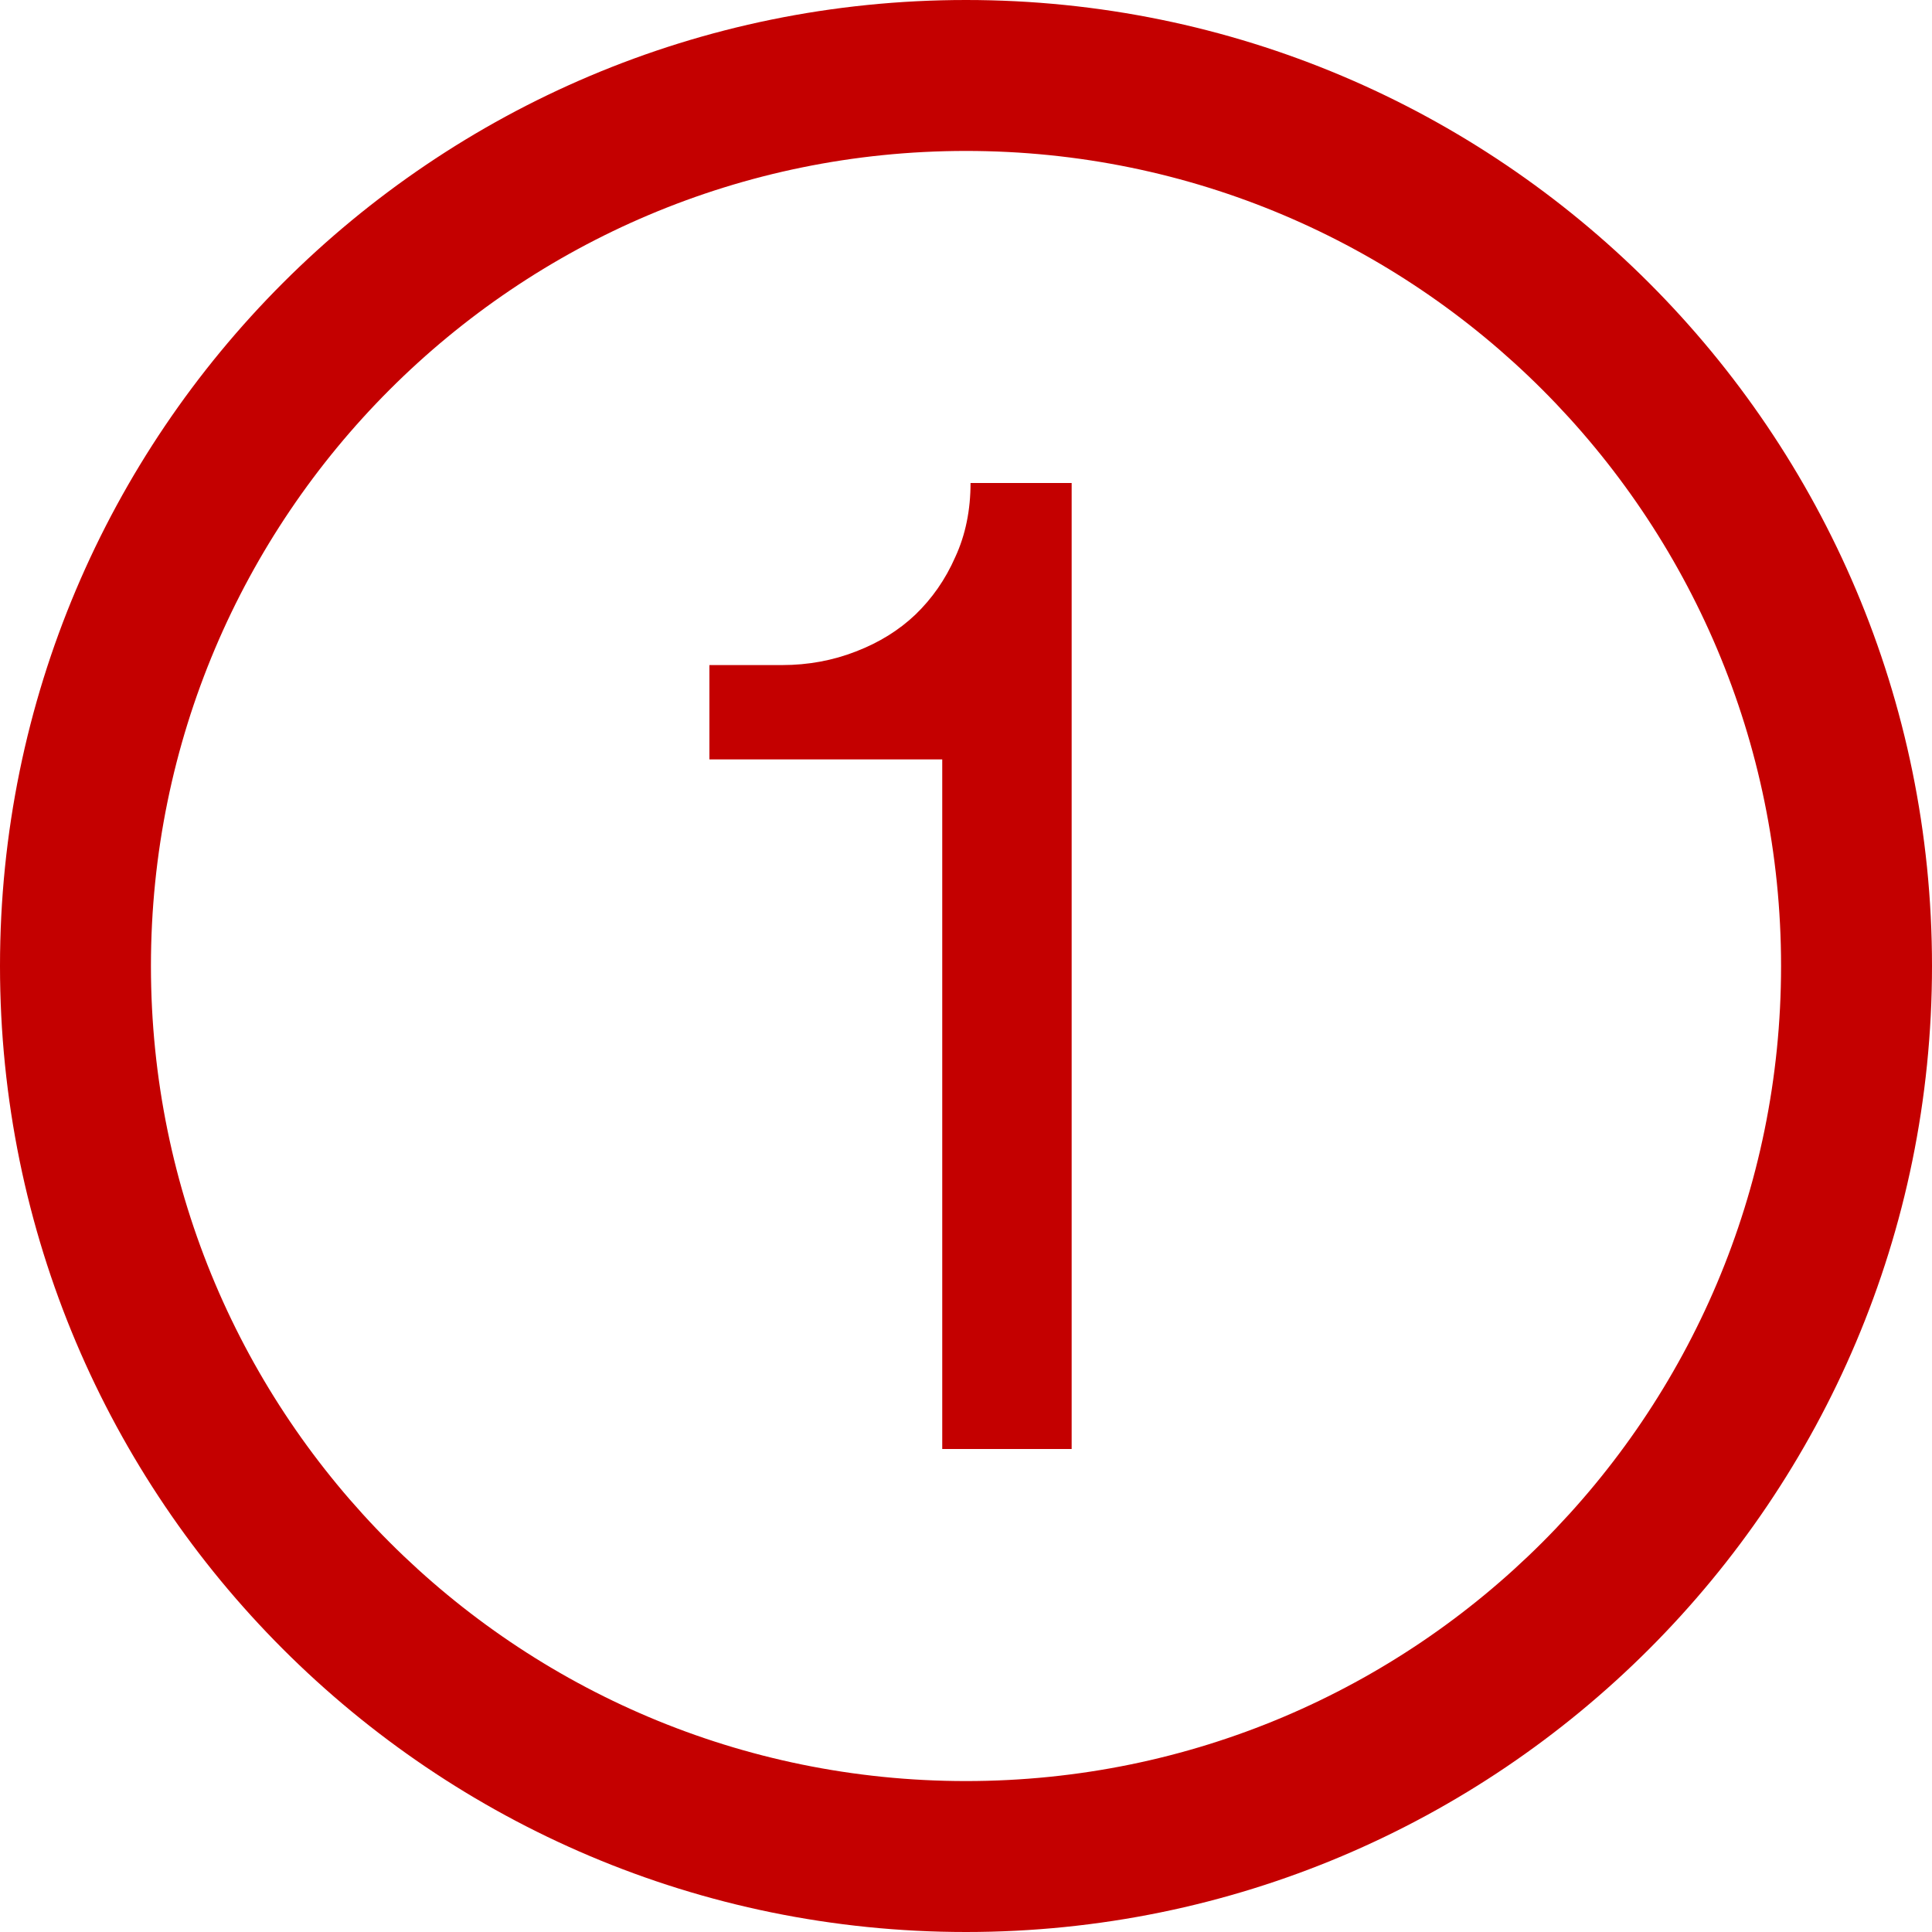
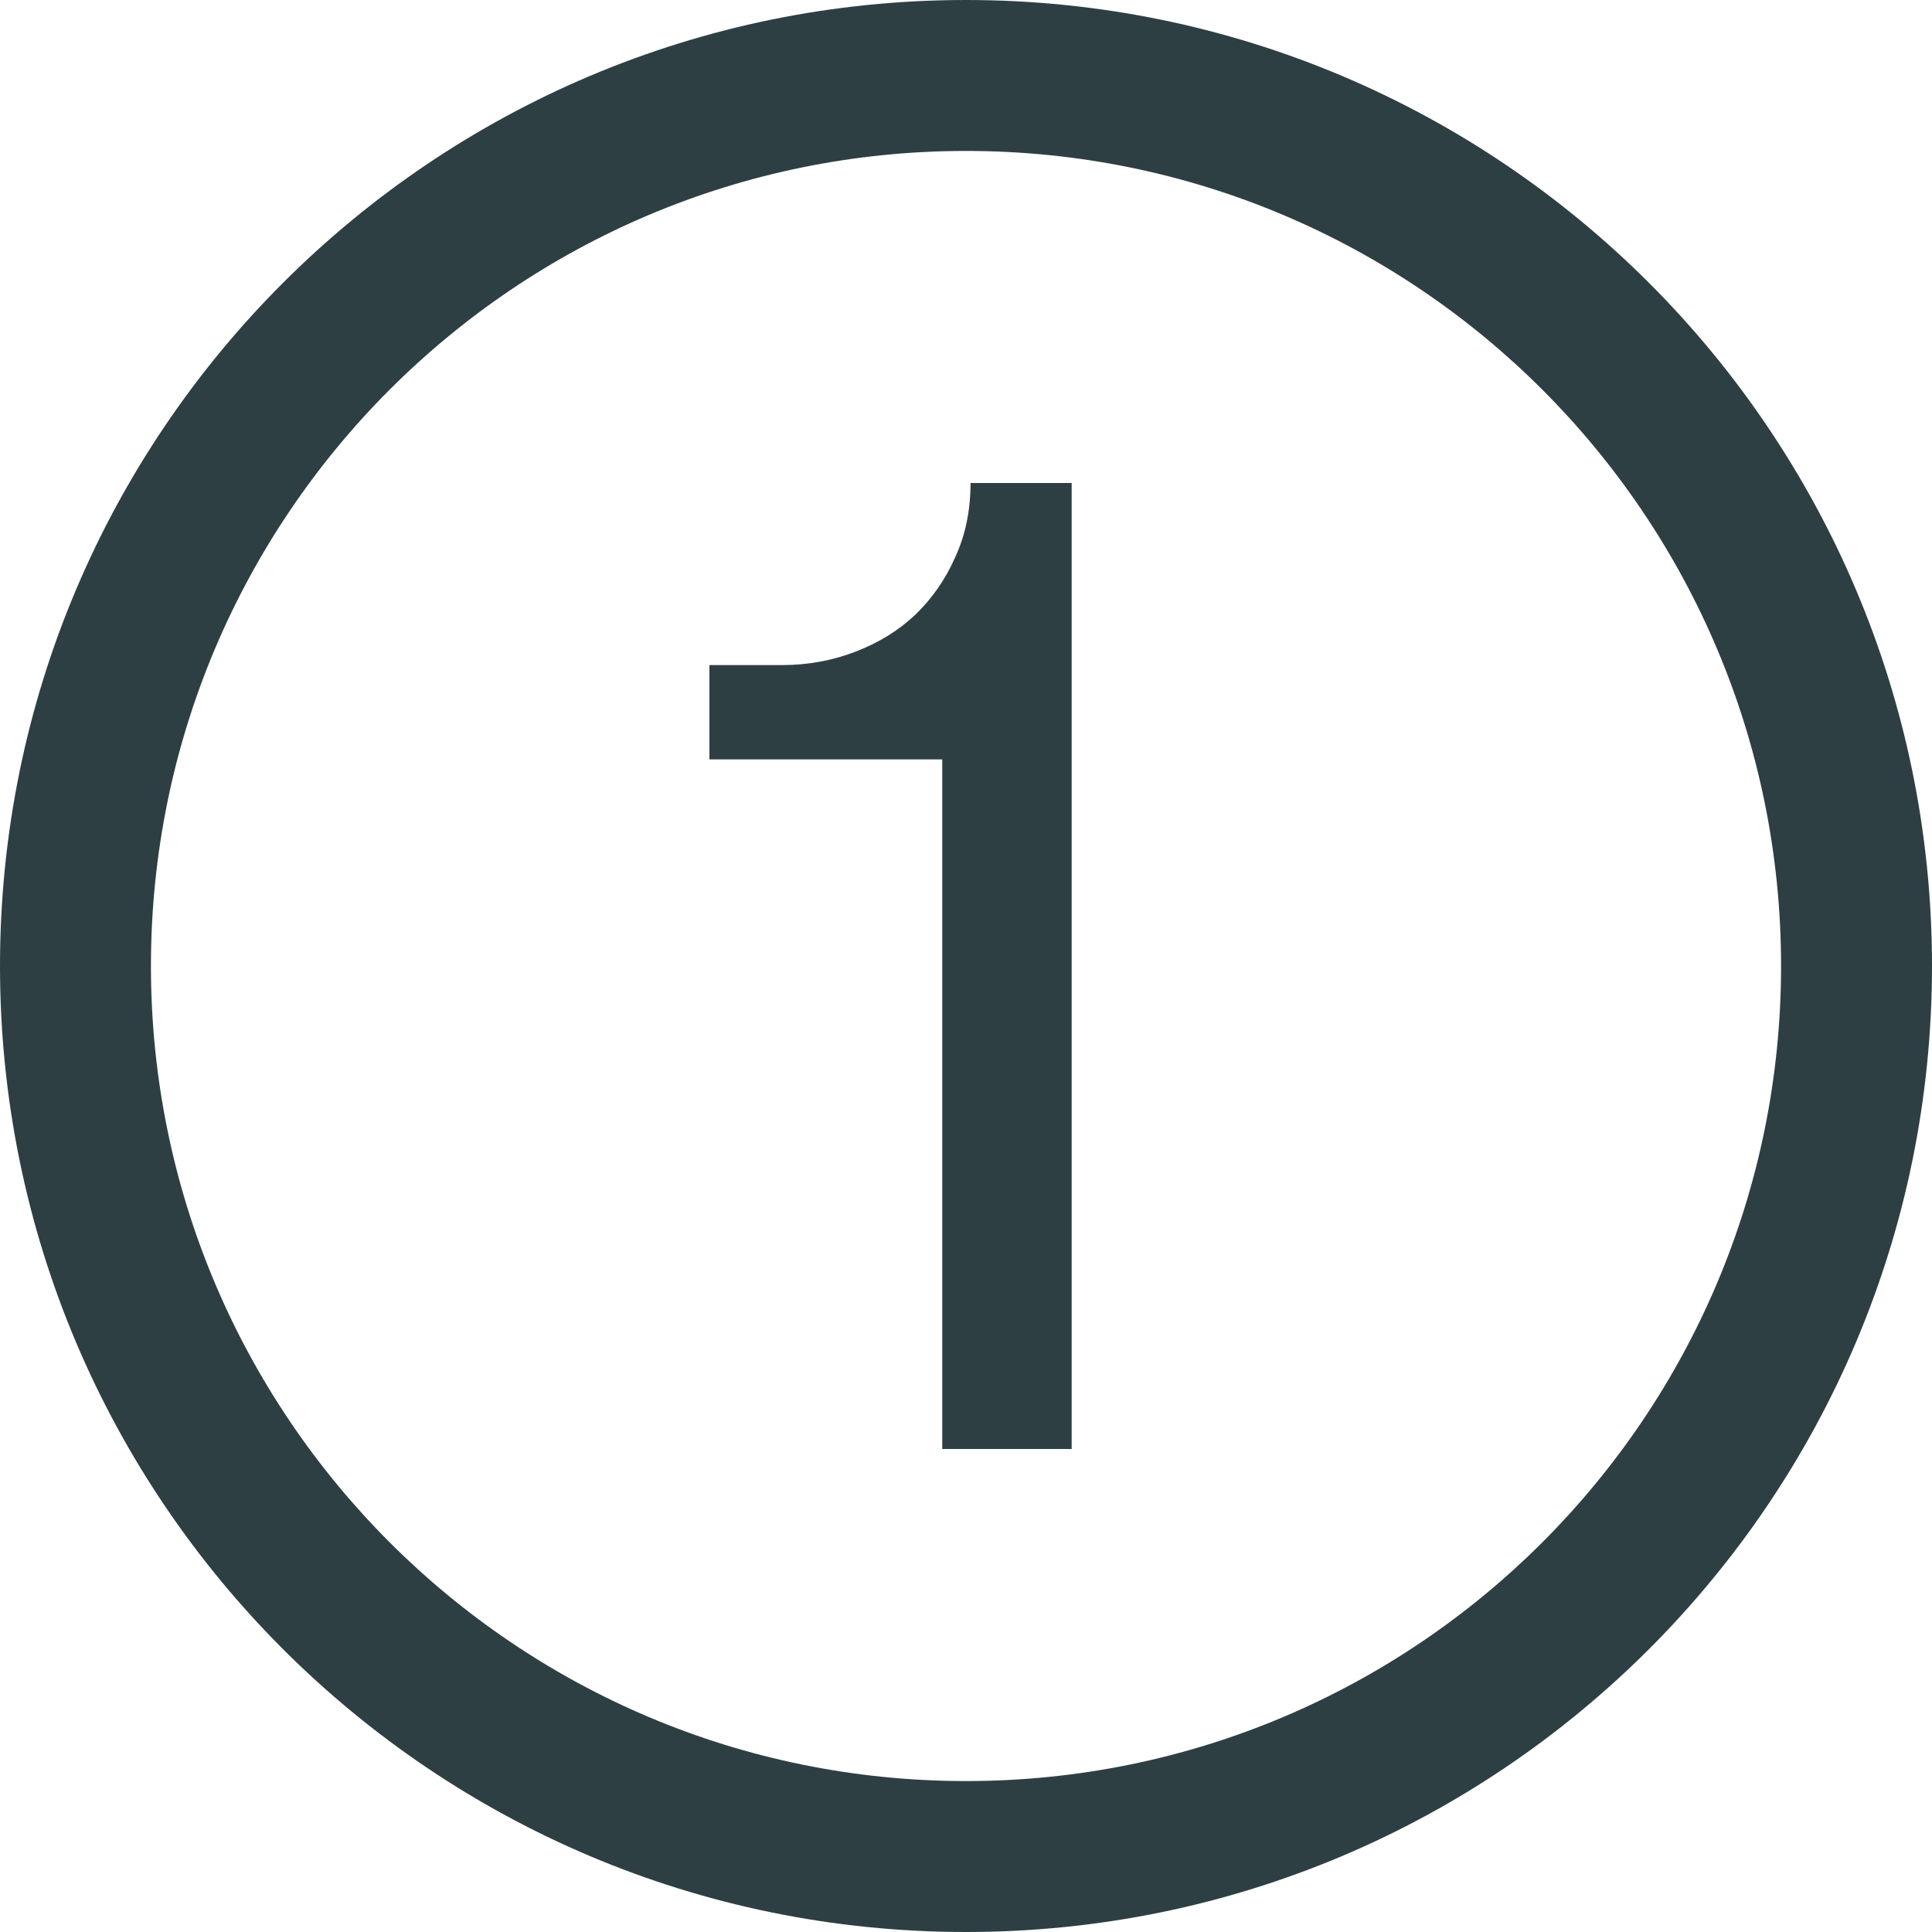
<svg xmlns="http://www.w3.org/2000/svg" version="1.1" id="Capa_1" x="0px" y="0px" width="512px" height="512px" viewBox="0 0 512 512" style="enable-background:new 0 0 512 512;" xml:space="preserve">
  <g>
-     <path d="M256,0C114.609,0,0,114.609,0,256c0,141.391,114.609,256,256,256c141.391,0,256-114.609,256-256   C512,114.609,397.391,0,256,0z M256,472c-119.297,0-216-96.703-216-216S136.703,40,256,40s216,96.703,216,216S375.297,472,256,472z   " fill="#c40000" />
+     <path d="M256,0C114.609,0,0,114.609,0,256c0,141.391,114.609,256,256,256c141.391,0,256-114.609,256-256   C512,114.609,397.391,0,256,0z M256,472c-119.297,0-216-96.703-216-216S136.703,40,256,40s216,96.703,216,216S375.297,472,256,472z   " fill="#2e3f43" />
    <g>
-       <path d="M249.703,201.25H188v-25h19.312c6.859,0,13.422-1.219,19.5-3.594c6.172-2.375,11.438-5.641,15.797-9.797    c4.358-4.203,7.922-9.25,10.547-15.234c2.734-5.906,4.047-12.5,4.047-19.625H284v256h-34.297V201.25z" fill="#c40000" />
+       <path d="M249.703,201.25H188v-25h19.312c6.859,0,13.422-1.219,19.5-3.594c6.172-2.375,11.438-5.641,15.797-9.797    c4.358-4.203,7.922-9.25,10.547-15.234c2.734-5.906,4.047-12.5,4.047-19.625H284v256h-34.297V201.25z" fill="#2e3f43" />
    </g>
  </g>
-   <g>
- </g>
-   <g>
- </g>
-   <g>
- </g>
-   <g>
- </g>
-   <g>
- </g>
-   <g>
- </g>
-   <g>
- </g>
-   <g>
- </g>
-   <g>
- </g>
-   <g>
- </g>
-   <g>
- </g>
-   <g>
- </g>
-   <g>
- </g>
-   <g>
- </g>
-   <g>
- </g>
</svg>
